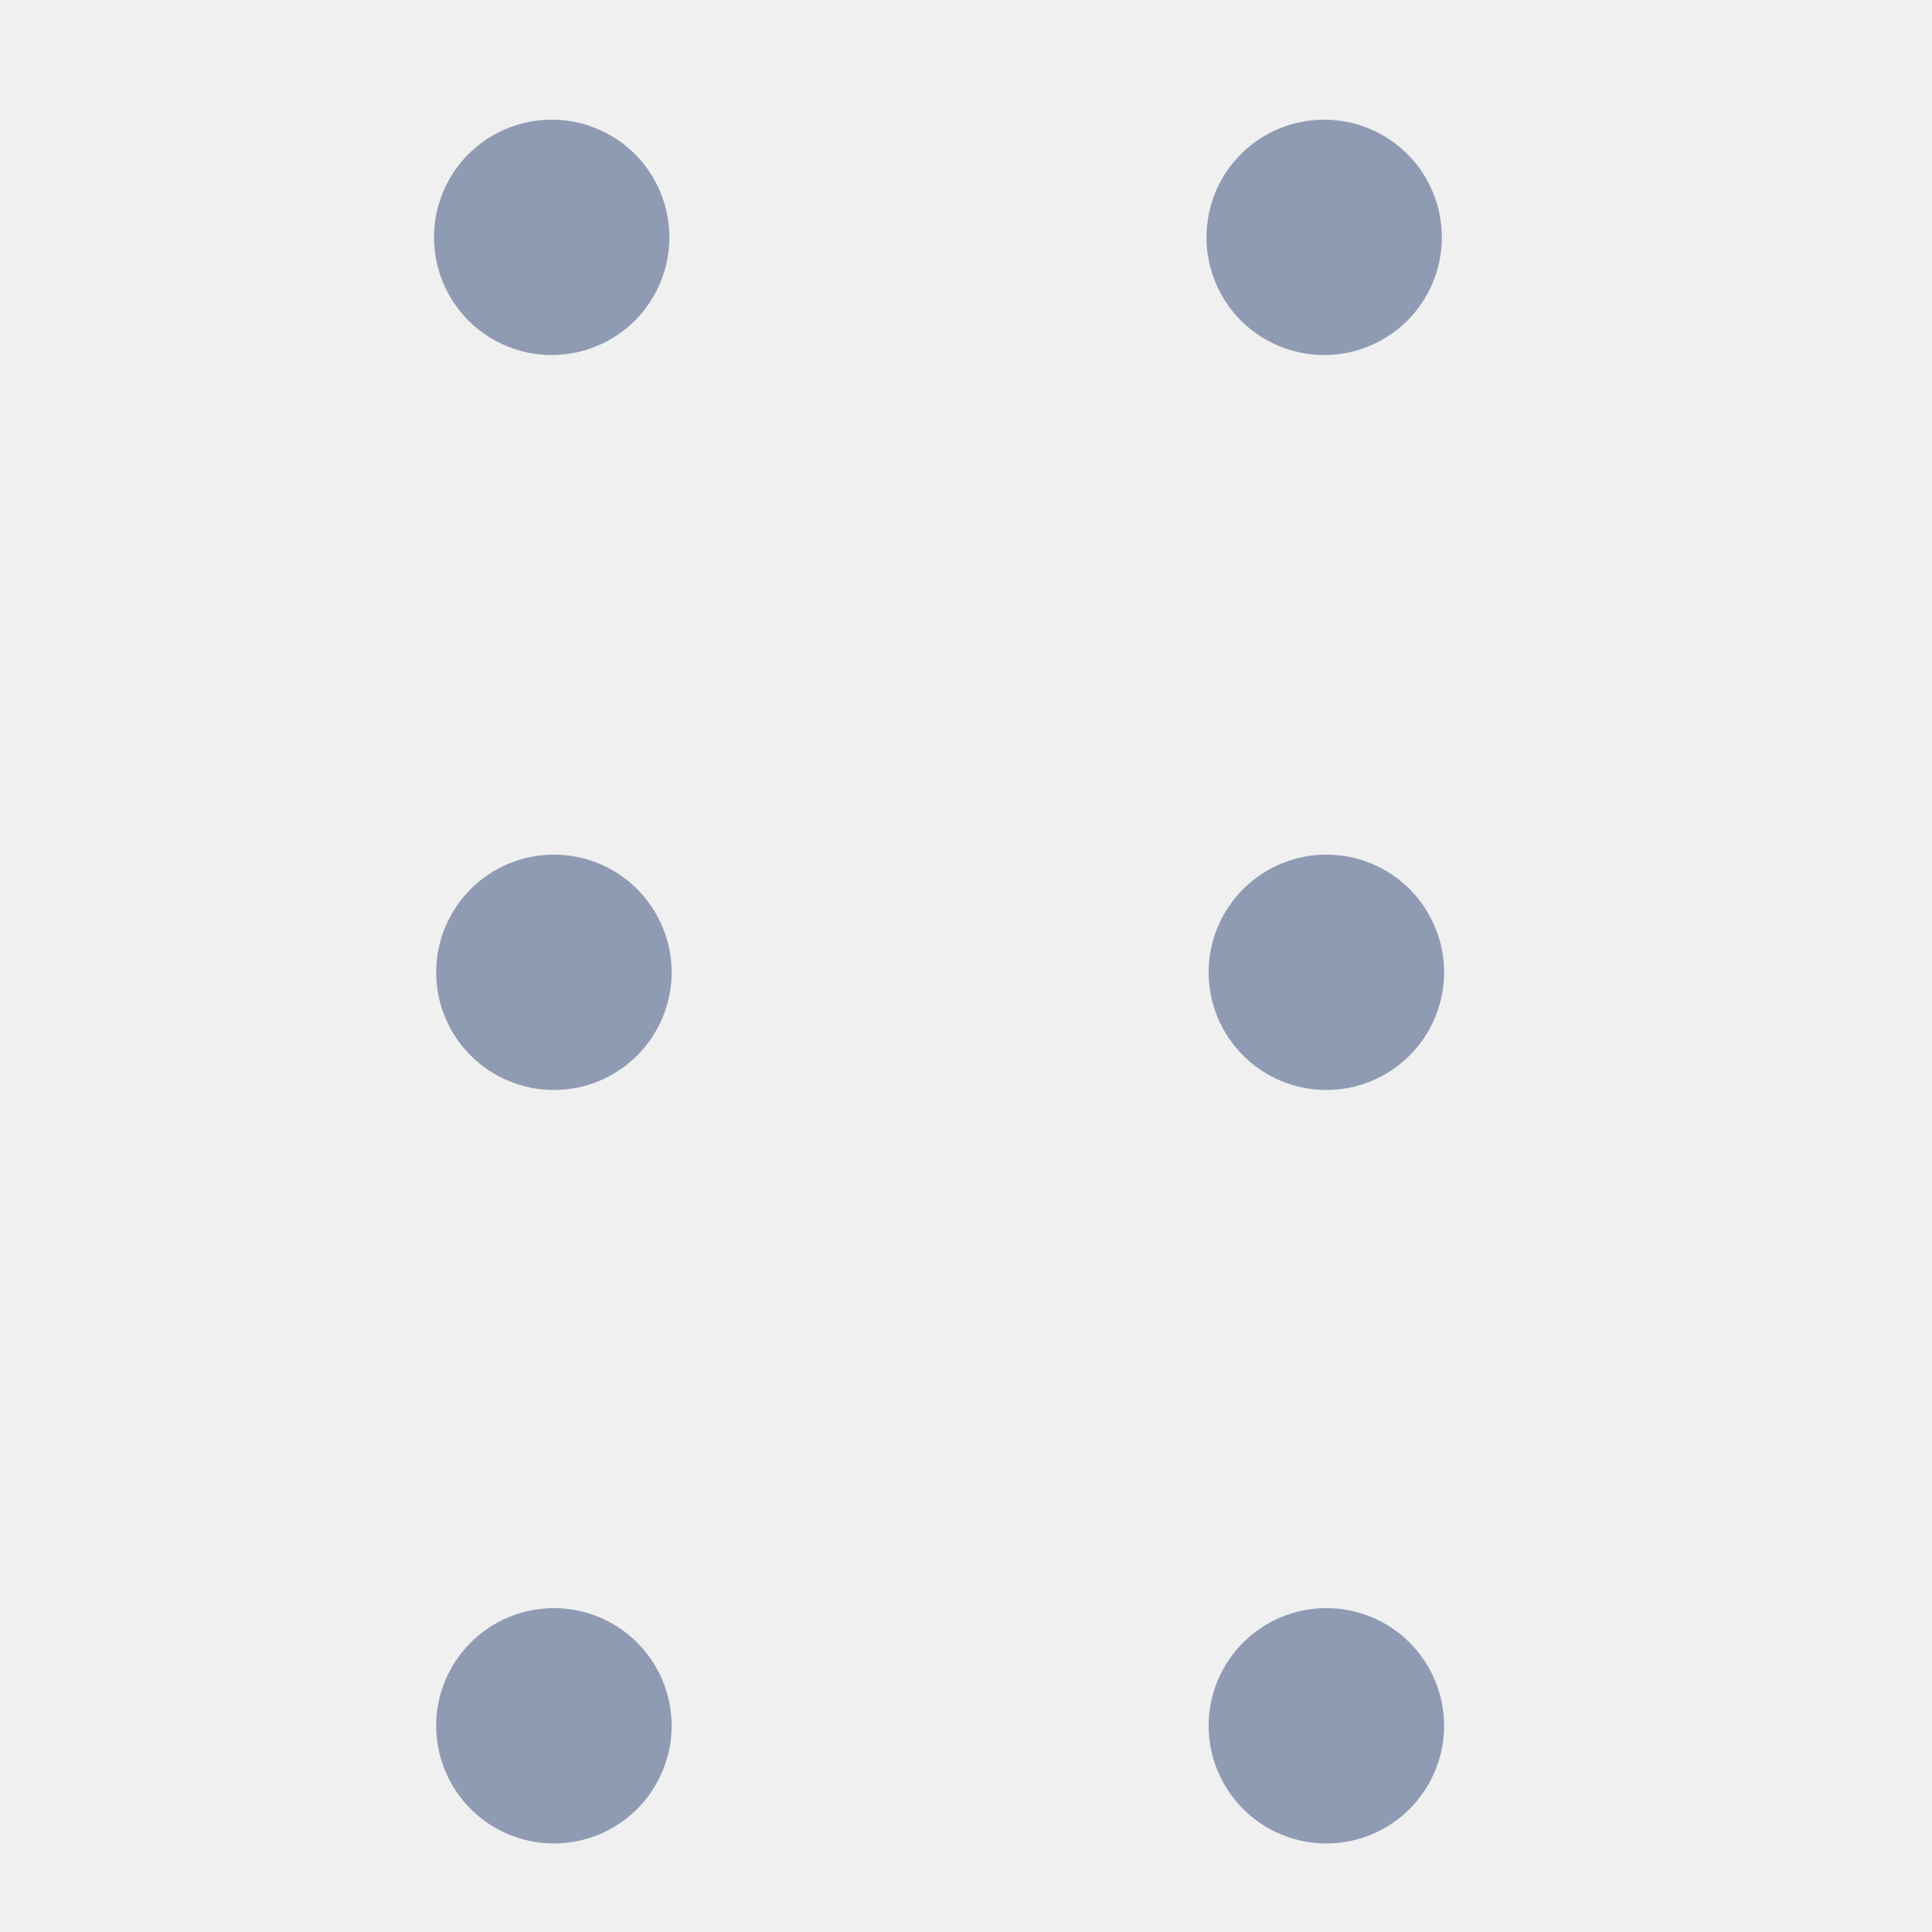
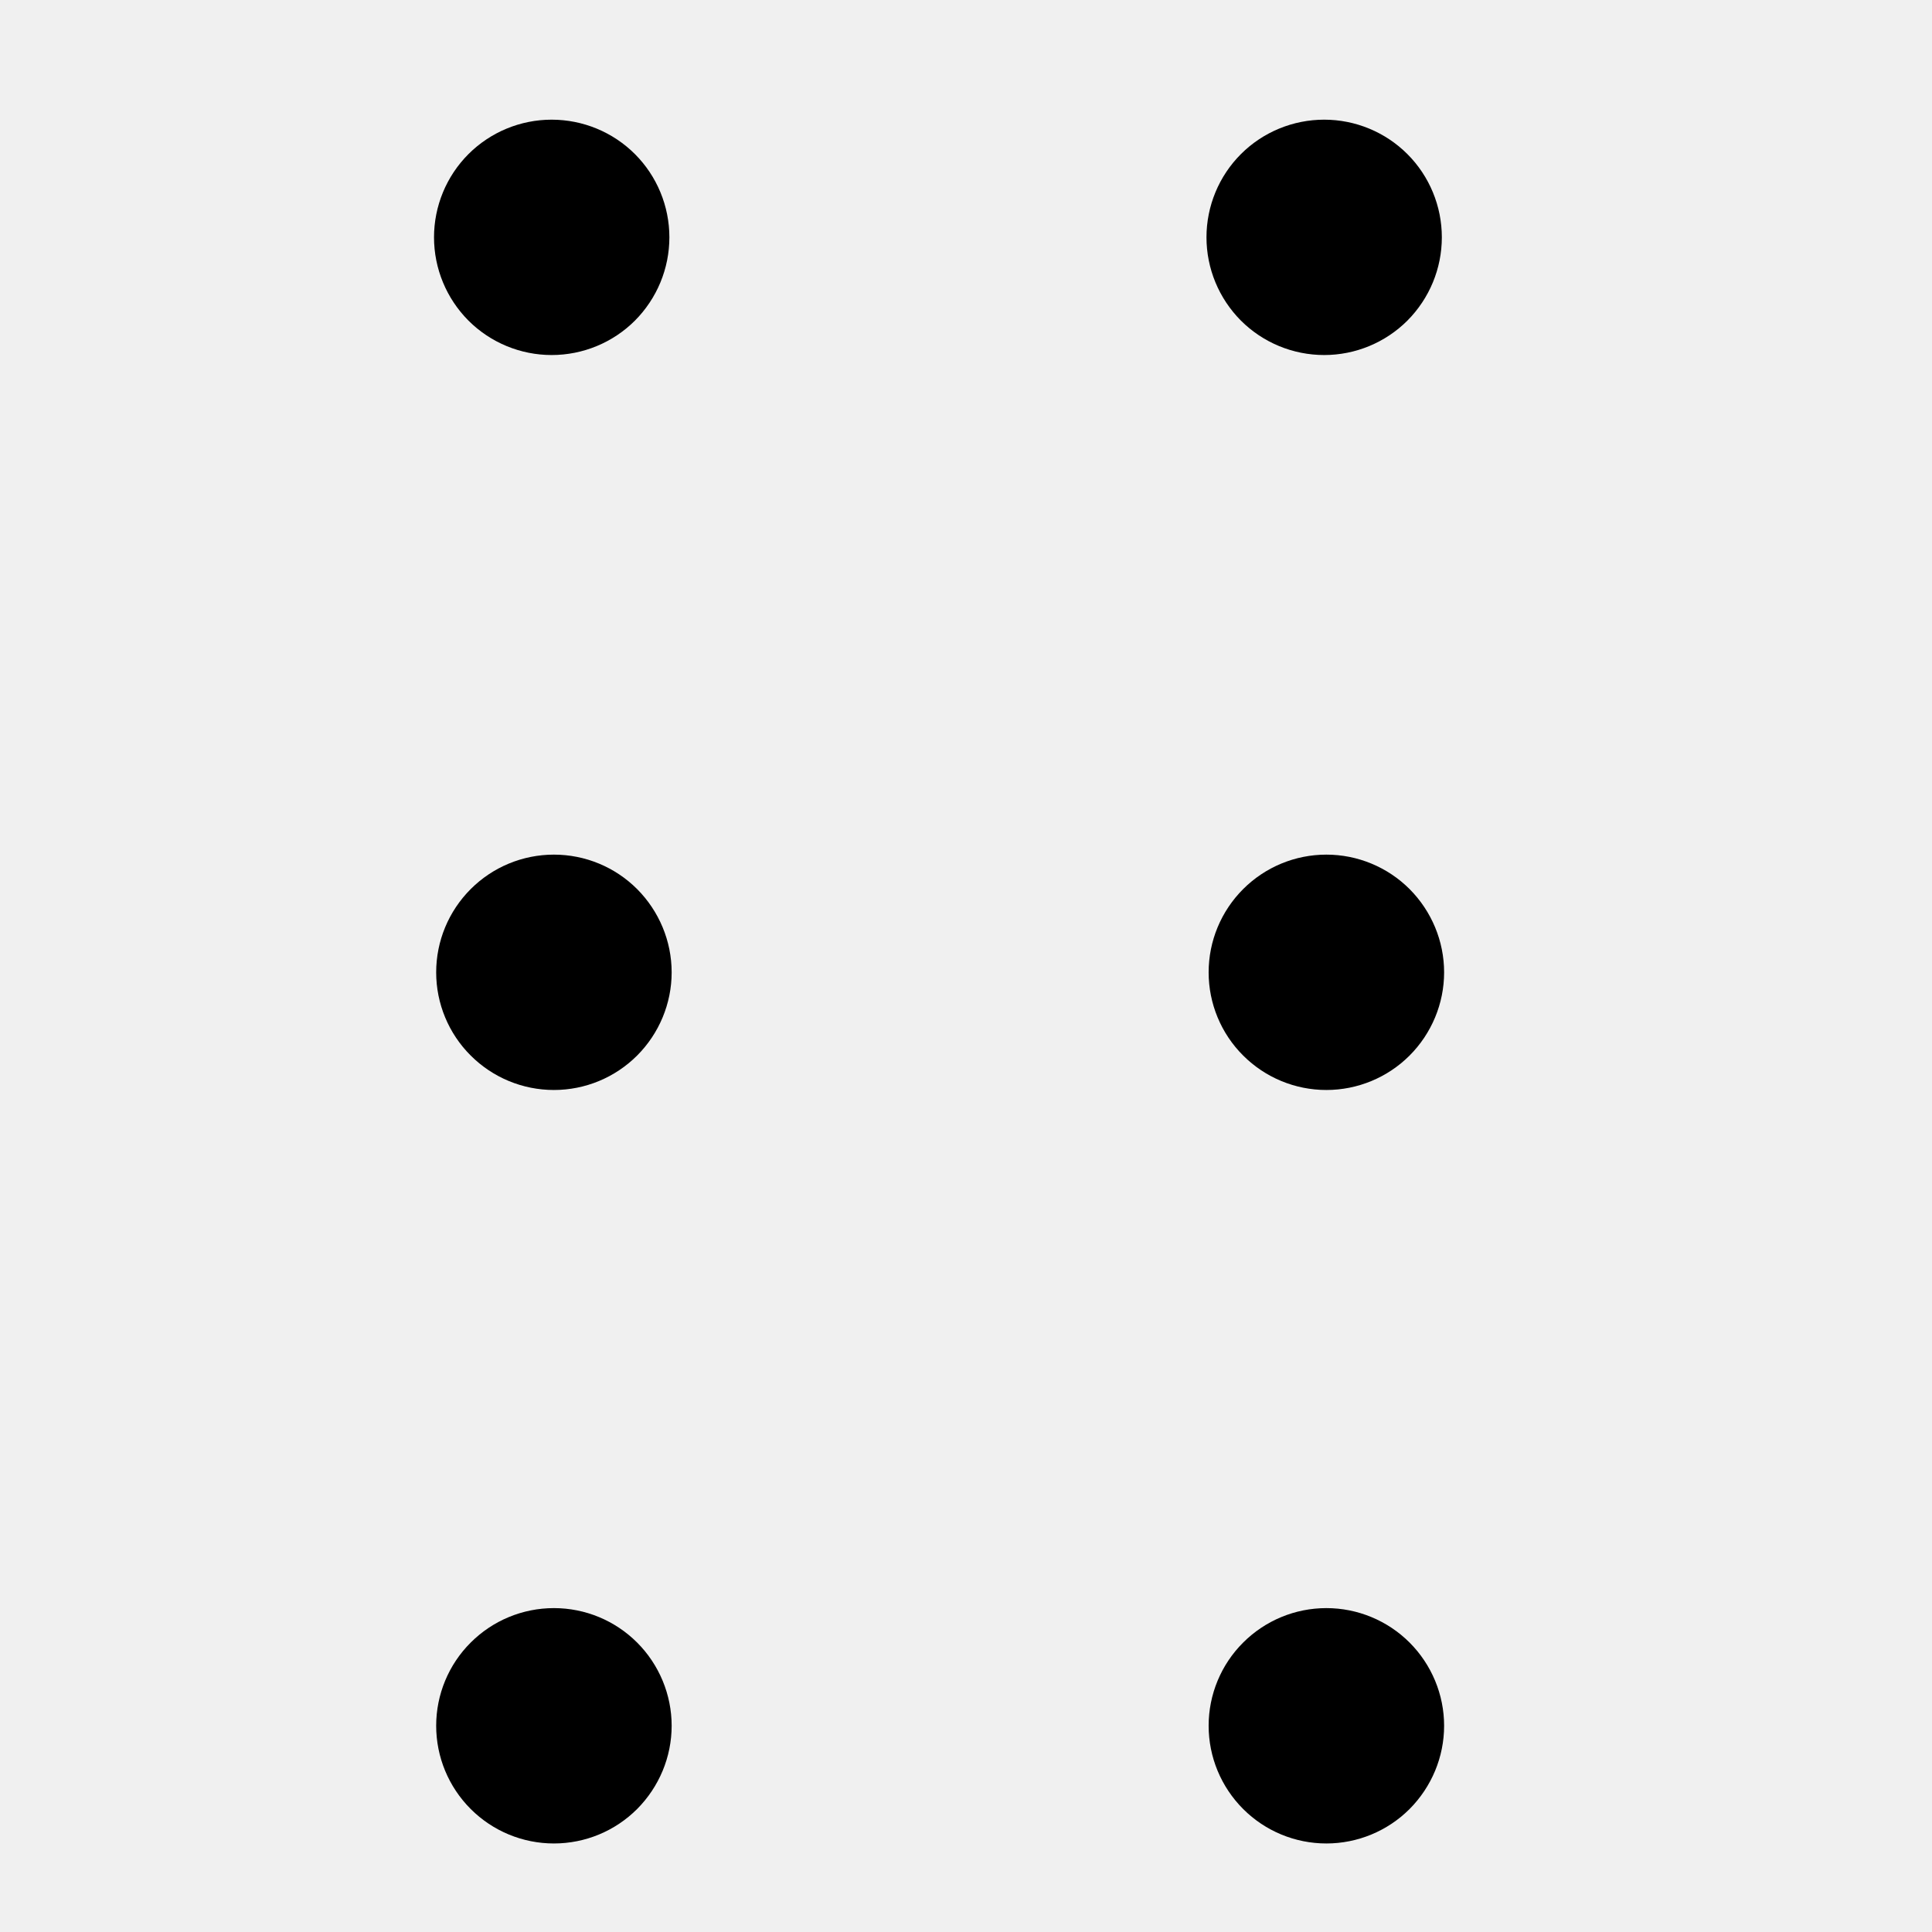
<svg xmlns="http://www.w3.org/2000/svg" viewBox="0 0 17 17" fill="none">
  <g clip-path="url(#clip0_326_9498)">
-     <path d="M3.819 2.088C3.819 2.363 3.928 2.626 4.122 2.821C4.316 3.015 4.58 3.124 4.854 3.124C5.129 3.124 5.393 3.015 5.587 2.821C5.781 2.626 5.89 2.363 5.89 2.088C5.89 1.814 5.781 1.55 5.587 1.356C5.393 1.162 5.129 1.053 4.854 1.053C4.58 1.053 4.316 1.162 4.122 1.356C3.928 1.55 3.819 1.814 3.819 2.088ZM3.838 8.556C3.838 8.83 3.947 9.094 4.142 9.288C4.336 9.482 4.599 9.591 4.874 9.591C5.149 9.591 5.412 9.482 5.606 9.288C5.8 9.094 5.91 8.83 5.91 8.556C5.91 8.281 5.8 8.018 5.606 7.823C5.412 7.629 5.149 7.52 4.874 7.52C4.599 7.52 4.336 7.629 4.142 7.823C3.947 8.018 3.838 8.281 3.838 8.556ZM3.838 15.185C3.838 15.46 3.947 15.723 4.142 15.918C4.336 16.112 4.599 16.221 4.874 16.221C5.149 16.221 5.412 16.112 5.606 15.918C5.8 15.723 5.91 15.46 5.91 15.185C5.91 14.911 5.8 14.647 5.606 14.453C5.412 14.259 5.149 14.15 4.874 14.15C4.599 14.15 4.336 14.259 4.142 14.453C3.947 14.647 3.838 14.911 3.838 15.185ZM10.616 2.088C10.616 2.363 10.725 2.626 10.919 2.821C11.113 3.015 11.377 3.124 11.652 3.124C11.926 3.124 12.19 3.015 12.384 2.821C12.578 2.626 12.687 2.363 12.687 2.088C12.687 1.814 12.578 1.55 12.384 1.356C12.19 1.162 11.926 1.053 11.652 1.053C11.377 1.053 11.113 1.162 10.919 1.356C10.725 1.55 10.616 1.814 10.616 2.088ZM10.635 8.556C10.635 8.83 10.744 9.094 10.939 9.288C11.133 9.482 11.396 9.591 11.671 9.591C11.945 9.591 12.209 9.482 12.403 9.288C12.597 9.094 12.707 8.83 12.707 8.556C12.707 8.281 12.597 8.018 12.403 7.823C12.209 7.629 11.945 7.52 11.671 7.52C11.396 7.52 11.133 7.629 10.939 7.823C10.744 8.018 10.635 8.281 10.635 8.556ZM10.635 15.185C10.635 15.46 10.744 15.723 10.939 15.918C11.133 16.112 11.396 16.221 11.671 16.221C11.945 16.221 12.209 16.112 12.403 15.918C12.597 15.723 12.707 15.46 12.707 15.185C12.707 14.911 12.597 14.647 12.403 14.453C12.209 14.259 11.945 14.15 11.671 14.15C11.396 14.15 11.133 14.259 10.939 14.453C10.744 14.647 10.635 14.911 10.635 15.185Z" fill="#8F9BB3" />
+     <path d="M3.819 2.088C3.819 2.363 3.928 2.626 4.122 2.821C4.316 3.015 4.58 3.124 4.854 3.124C5.129 3.124 5.393 3.015 5.587 2.821C5.781 2.626 5.89 2.363 5.89 2.088C5.89 1.814 5.781 1.55 5.587 1.356C5.393 1.162 5.129 1.053 4.854 1.053C4.58 1.053 4.316 1.162 4.122 1.356C3.928 1.55 3.819 1.814 3.819 2.088ZM3.838 8.556C3.838 8.83 3.947 9.094 4.142 9.288C4.336 9.482 4.599 9.591 4.874 9.591C5.149 9.591 5.412 9.482 5.606 9.288C5.8 9.094 5.91 8.83 5.91 8.556C5.91 8.281 5.8 8.018 5.606 7.823C5.412 7.629 5.149 7.52 4.874 7.52C4.599 7.52 4.336 7.629 4.142 7.823C3.947 8.018 3.838 8.281 3.838 8.556ZM3.838 15.185C3.838 15.46 3.947 15.723 4.142 15.918C4.336 16.112 4.599 16.221 4.874 16.221C5.149 16.221 5.412 16.112 5.606 15.918C5.8 15.723 5.91 15.46 5.91 15.185C5.91 14.911 5.8 14.647 5.606 14.453C5.412 14.259 5.149 14.15 4.874 14.15C4.599 14.15 4.336 14.259 4.142 14.453C3.947 14.647 3.838 14.911 3.838 15.185ZM10.616 2.088C10.616 2.363 10.725 2.626 10.919 2.821C11.113 3.015 11.377 3.124 11.652 3.124C11.926 3.124 12.19 3.015 12.384 2.821C12.578 2.626 12.687 2.363 12.687 2.088C12.687 1.814 12.578 1.55 12.384 1.356C12.19 1.162 11.926 1.053 11.652 1.053C11.377 1.053 11.113 1.162 10.919 1.356C10.725 1.55 10.616 1.814 10.616 2.088ZM10.635 8.556C10.635 8.83 10.744 9.094 10.939 9.288C11.133 9.482 11.396 9.591 11.671 9.591C11.945 9.591 12.209 9.482 12.403 9.288C12.597 9.094 12.707 8.83 12.707 8.556C12.707 8.281 12.597 8.018 12.403 7.823C12.209 7.629 11.945 7.52 11.671 7.52C11.396 7.52 11.133 7.629 10.939 7.823C10.744 8.018 10.635 8.281 10.635 8.556ZM10.635 15.185C10.635 15.46 10.744 15.723 10.939 15.918C11.133 16.112 11.396 16.221 11.671 16.221C11.945 16.221 12.209 16.112 12.403 15.918C12.597 15.723 12.707 15.46 12.707 15.185C12.707 14.911 12.597 14.647 12.403 14.453C12.209 14.259 11.945 14.15 11.671 14.15C11.396 14.15 11.133 14.259 10.939 14.453C10.744 14.647 10.635 14.911 10.635 15.185Z" fill="currentColor" />
  </g>
  <defs>
    <clipPath id="clip0_326_9498">
      <rect width="16" height="16" fill="white" transform="translate(0.020752 0.583984)" />
    </clipPath>
  </defs>
</svg>
